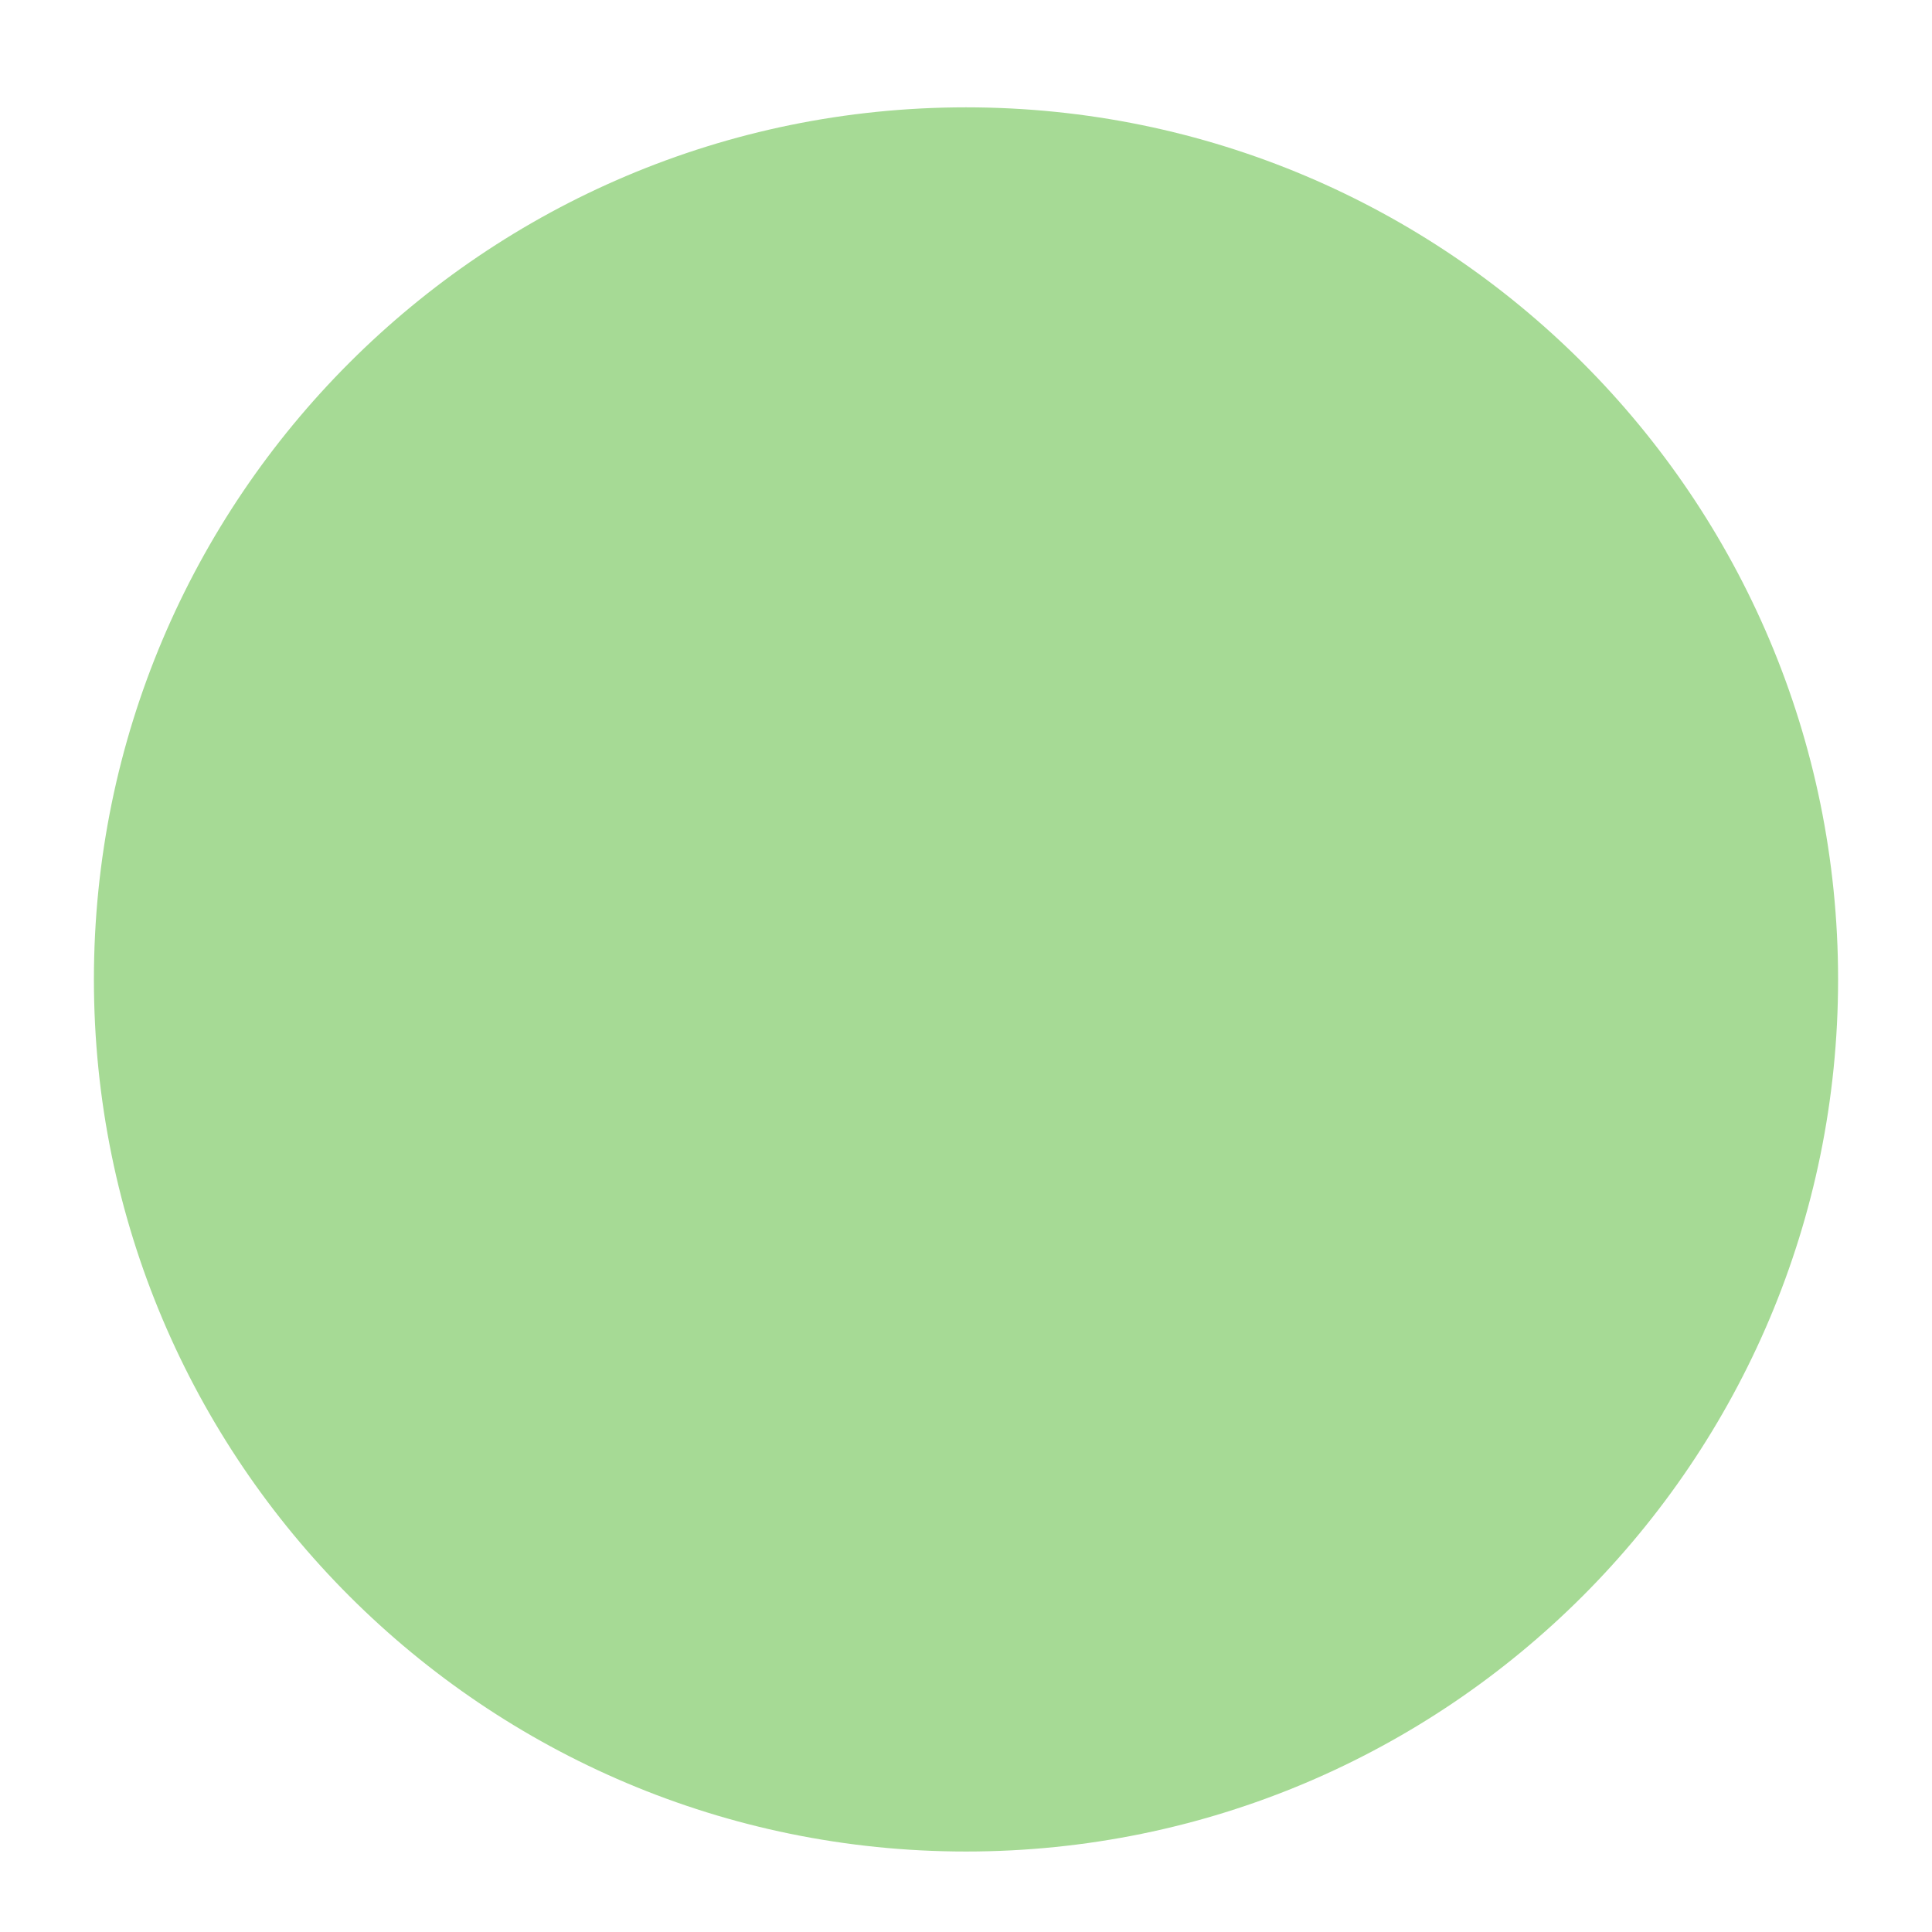
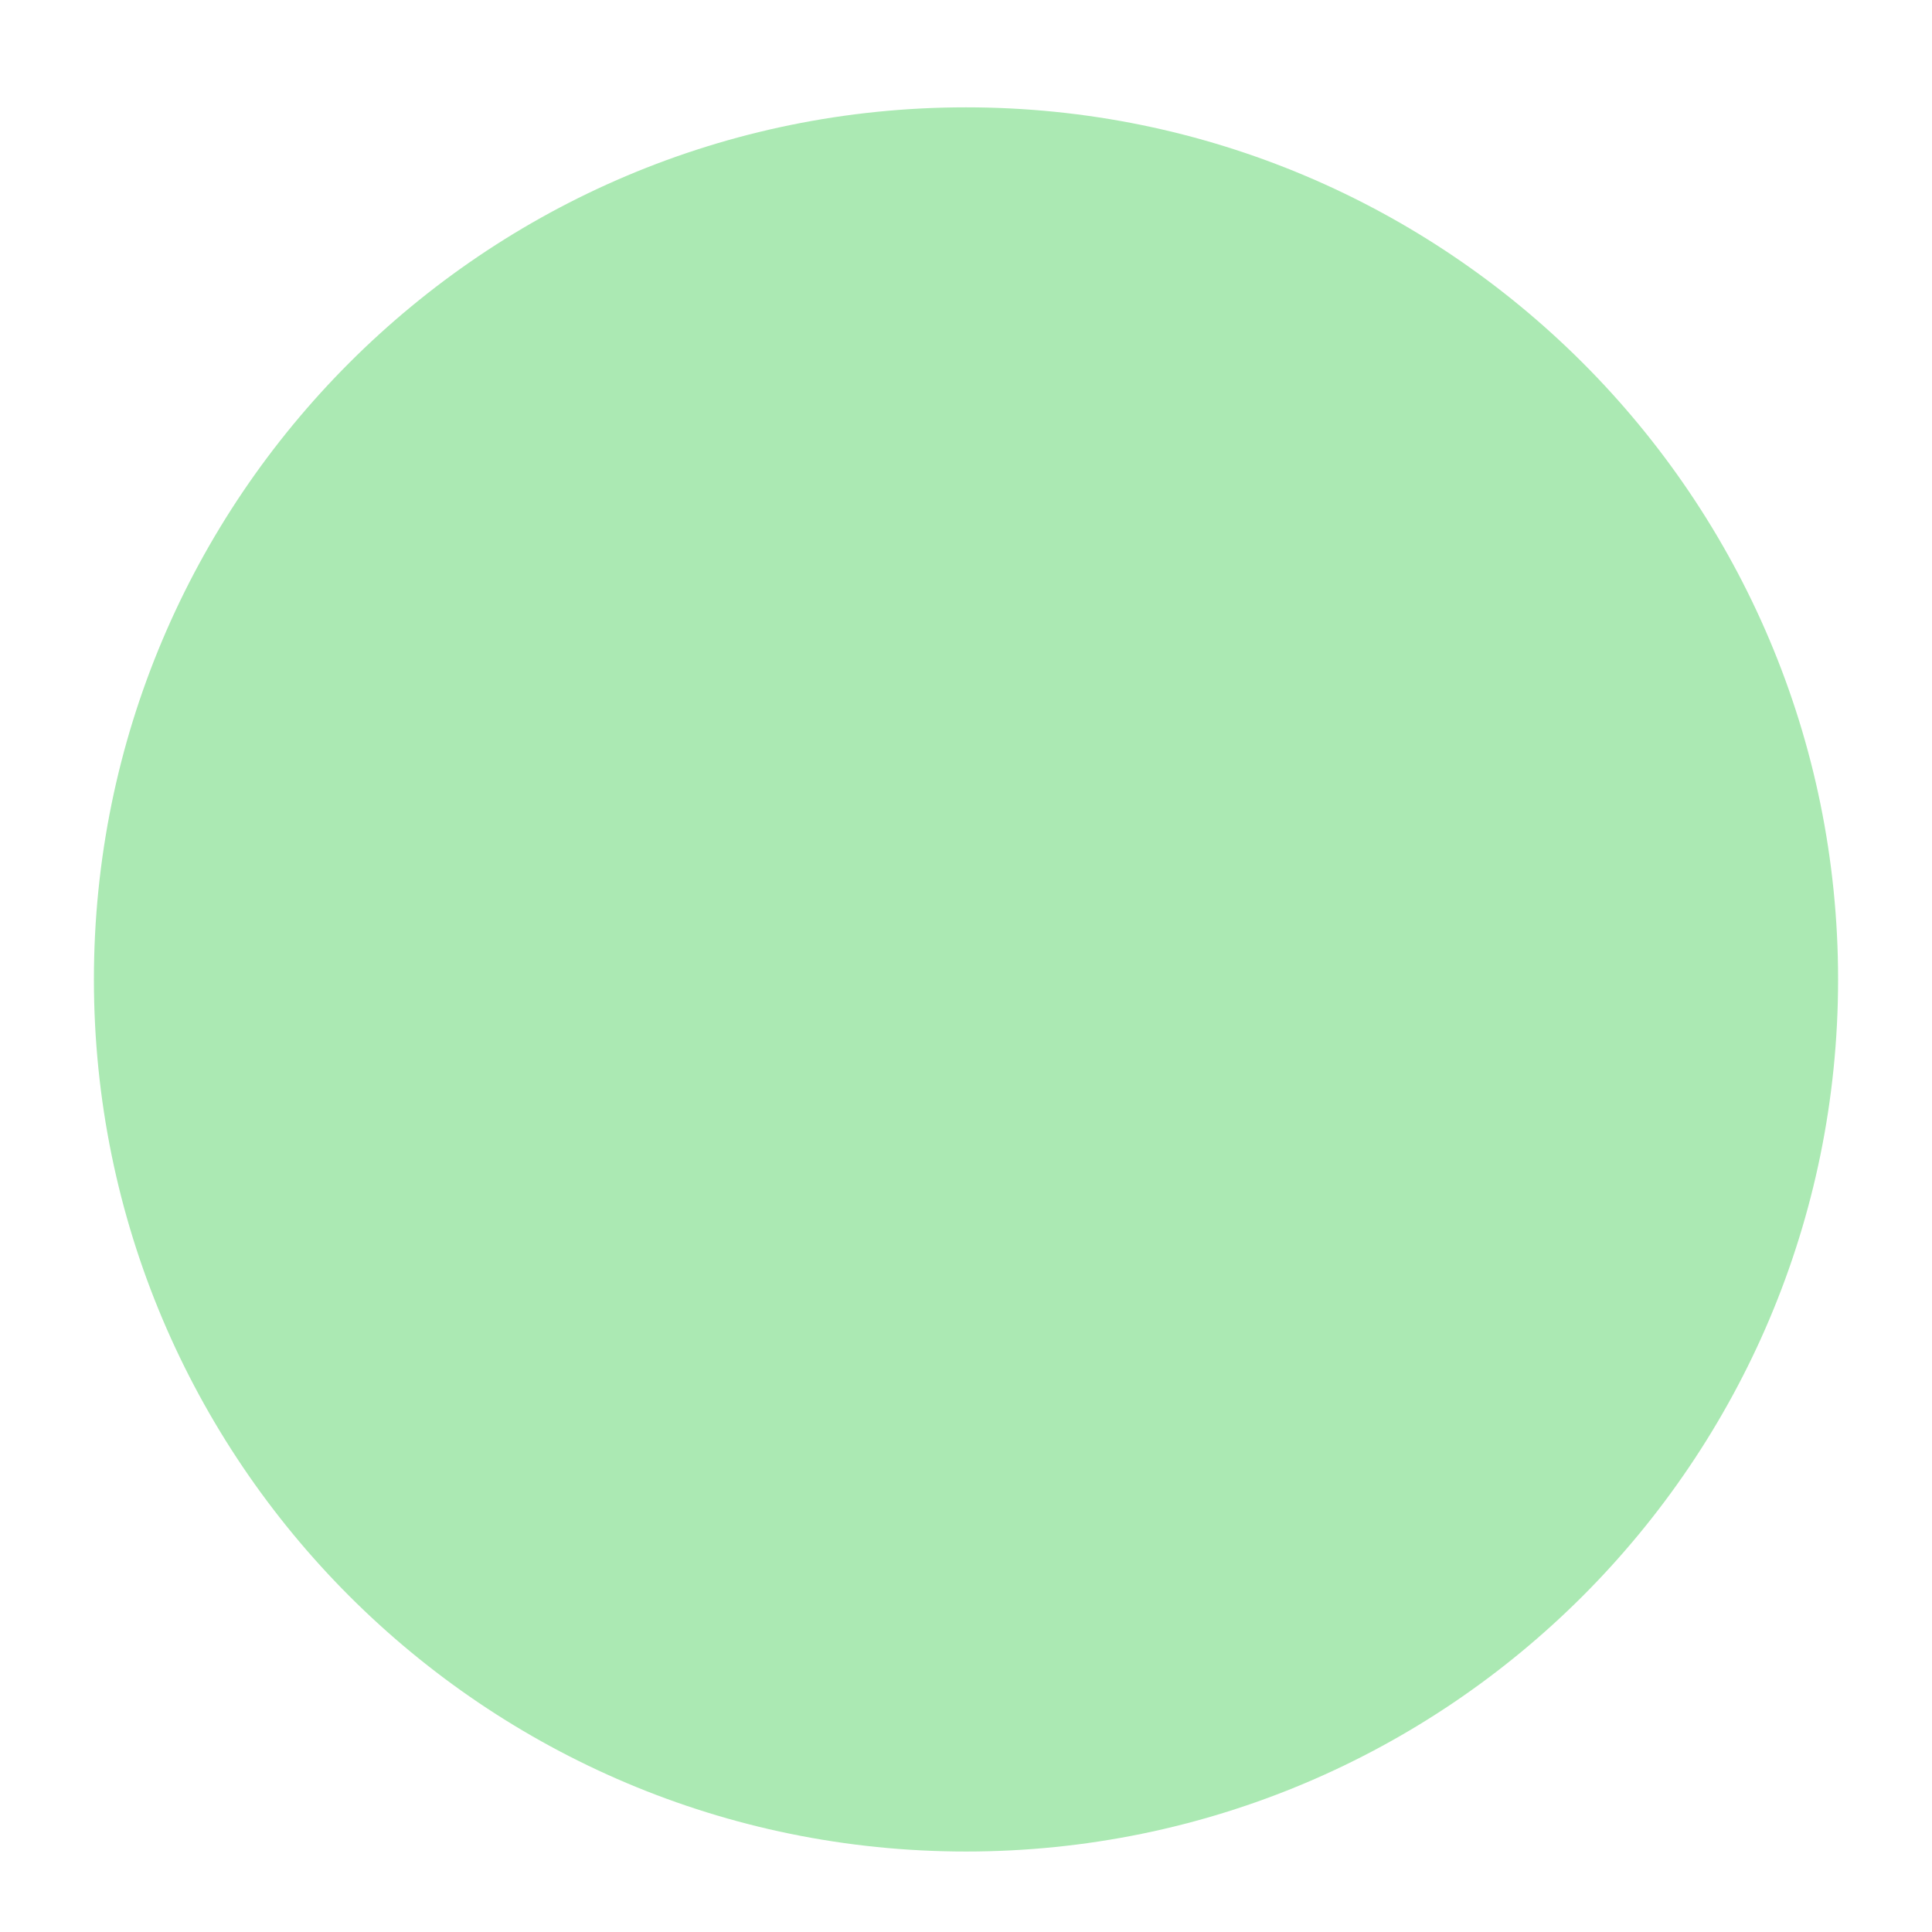
- <svg xmlns="http://www.w3.org/2000/svg" version="1.1" id="Layer_1" x="0px" y="0px" fill="#a6da95" width="120px" height="120px" viewBox="0 0 120 120" enable-background="new 0 0 120 120" xml:space="preserve">
+ <svg xmlns="http://www.w3.org/2000/svg" version="1.1" id="Layer_1" x="0px" y="0px" fill="#ABE9B3" width="120px" height="120px" viewBox="0 0 120 120" enable-background="new 0 0 120 120" xml:space="preserve">
  <circle cx="60" cy="60.834" r="54.167" />
</svg>
